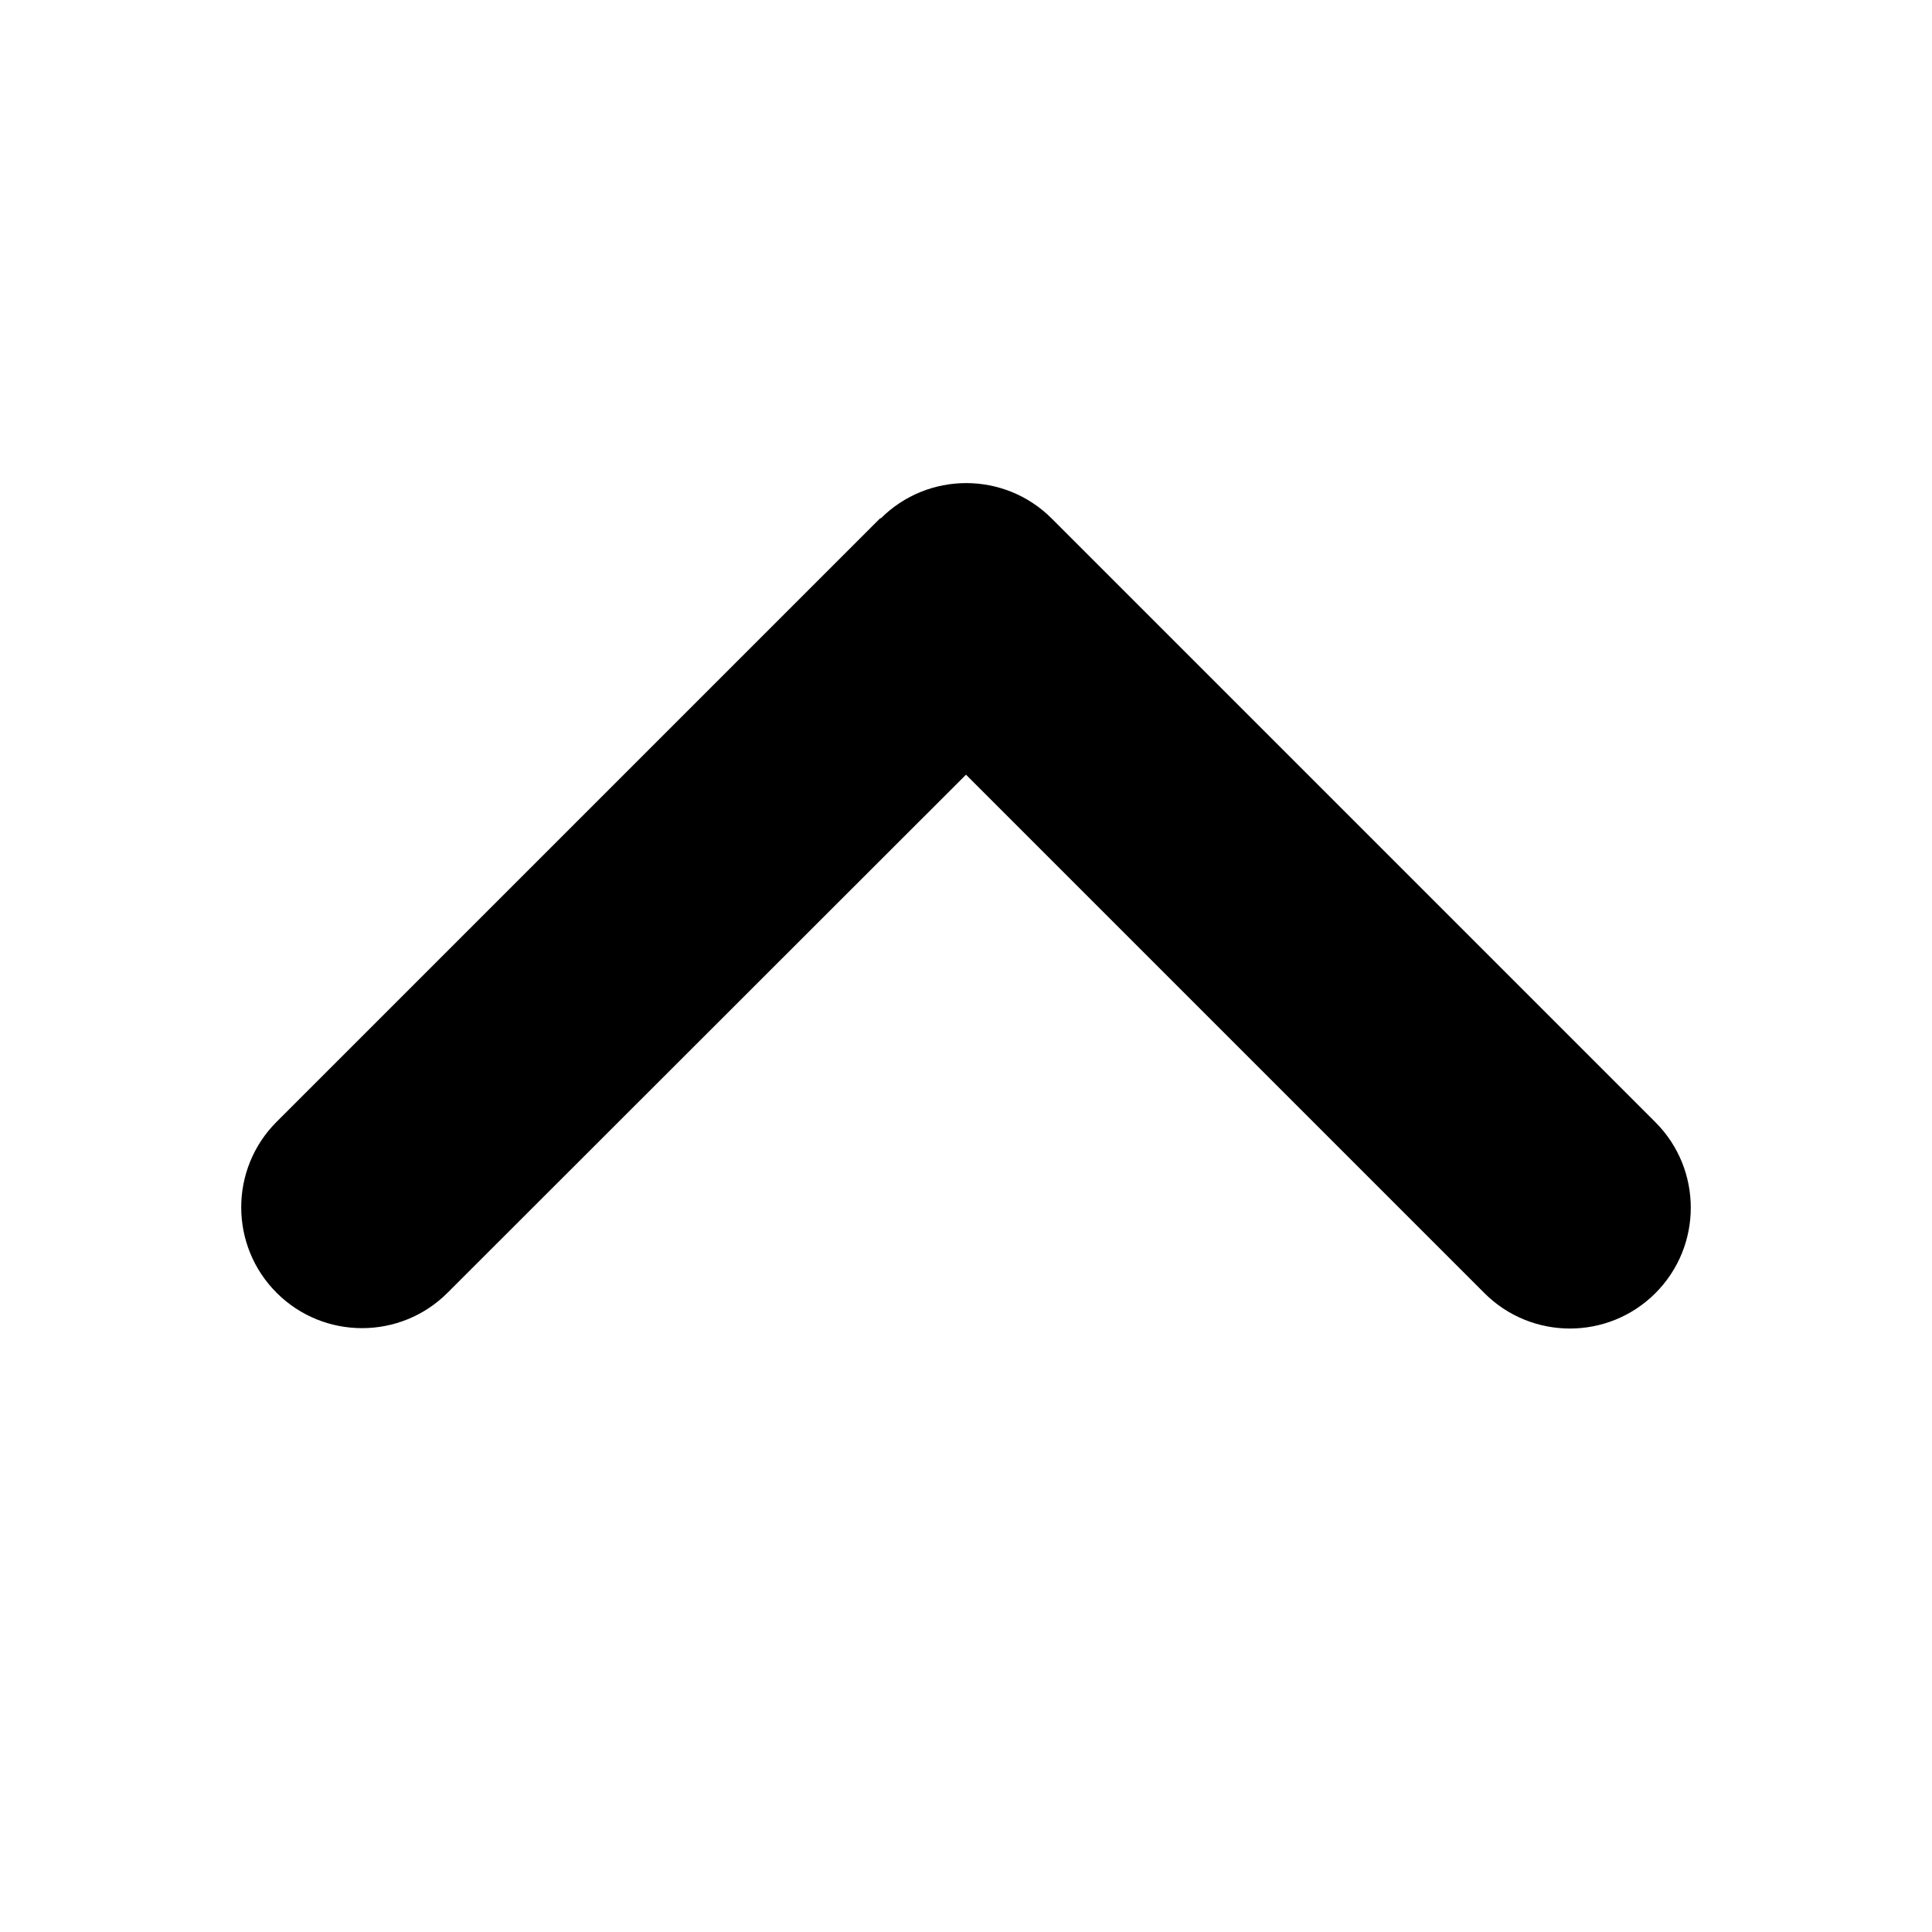
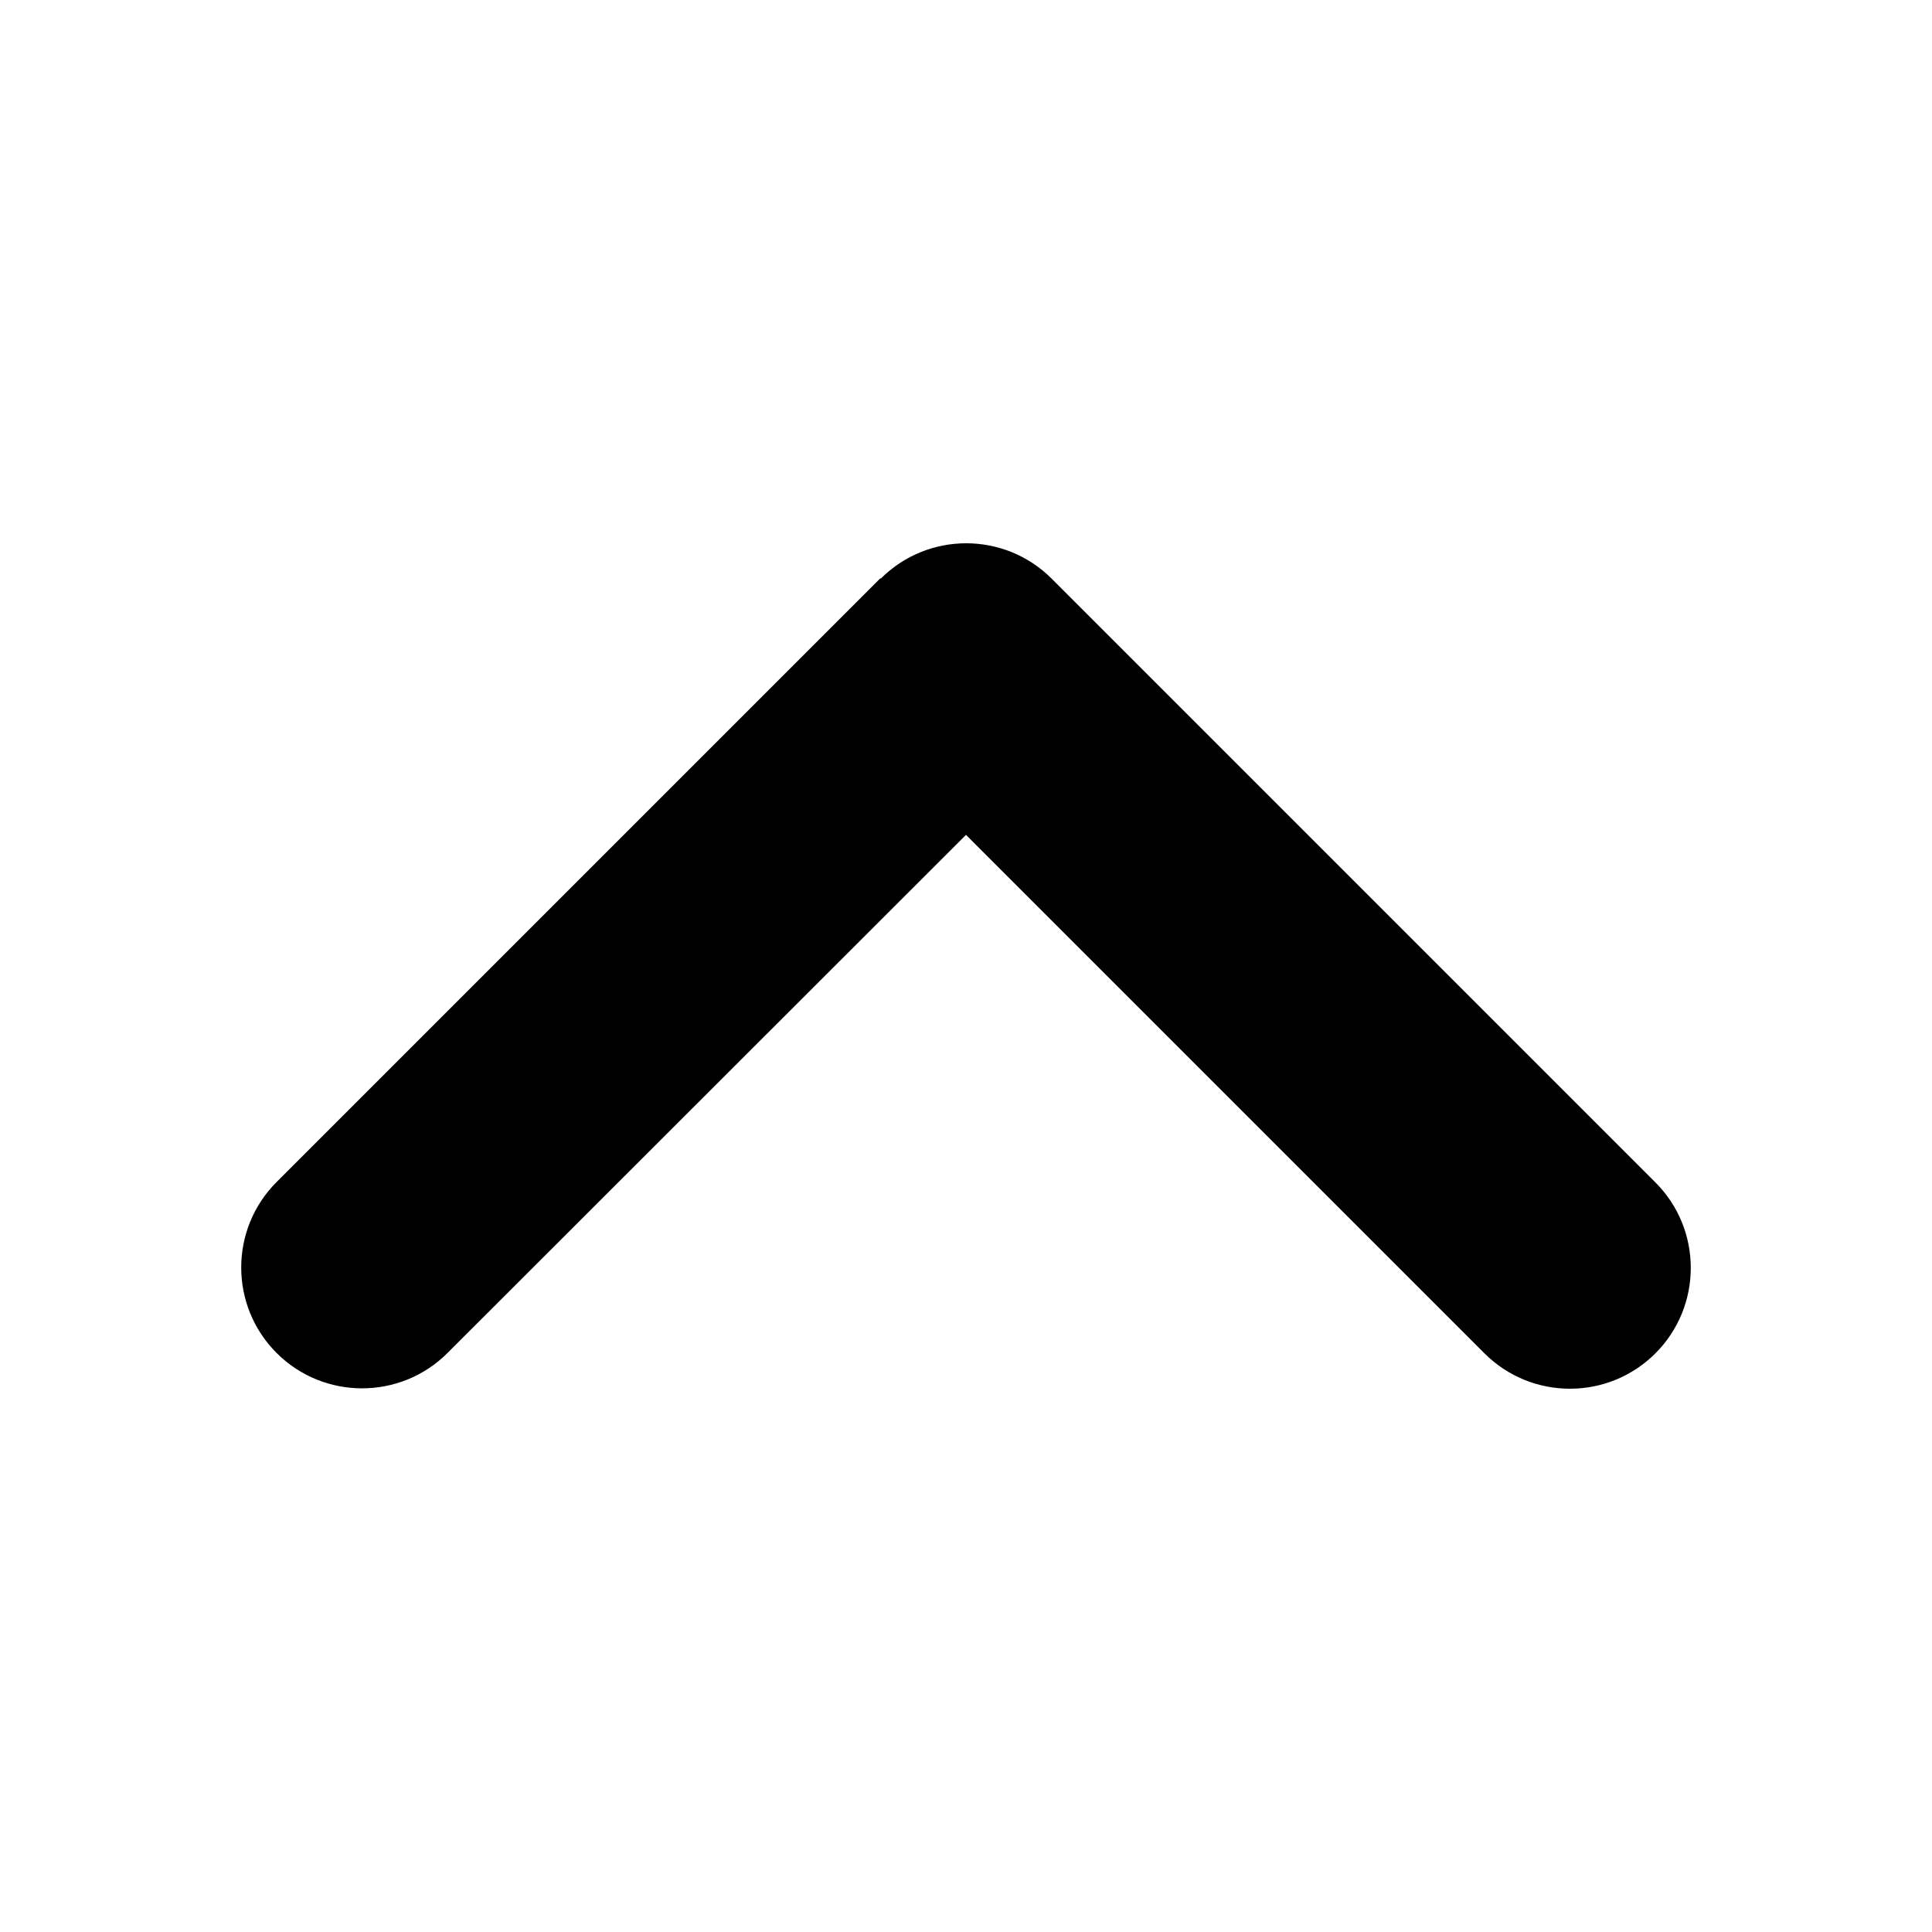
<svg xmlns="http://www.w3.org/2000/svg" viewBox="0 0 512 512" version="1.1" id="svg1" width="512" height="512">
  <defs id="defs1" />
-   <path d="m 233.4,137.4 c 12.5,-12.5 32.8,-12.5 45.3,0 l 160,160 c 12.5,12.5 12.5,32.8 0,45.3 -12.5,12.5 -32.8,12.5 -45.3,0 L 256,205.3 118.6,342.6 c -12.5,12.5 -32.8,12.5 -45.3,0 -12.5,-12.5 -12.5,-32.8 0,-45.3 l 160,-160 z" id="path1" />
+   <path d="m 233.4,153.35 c 12.5,-12.5 32.8,-12.5 45.3,0 l 160,160 c 12.5,12.5 12.5,32.8 0,45.3 -12.5,12.5 -32.8,12.5 -45.3,0 L 256,221.25 118.6,358.55 c -12.5,12.5 -32.8,12.5 -45.3,0 -12.5,-12.5 -12.5,-32.8 0,-45.3 l 160,-160 z" id="path1" />
</svg>
